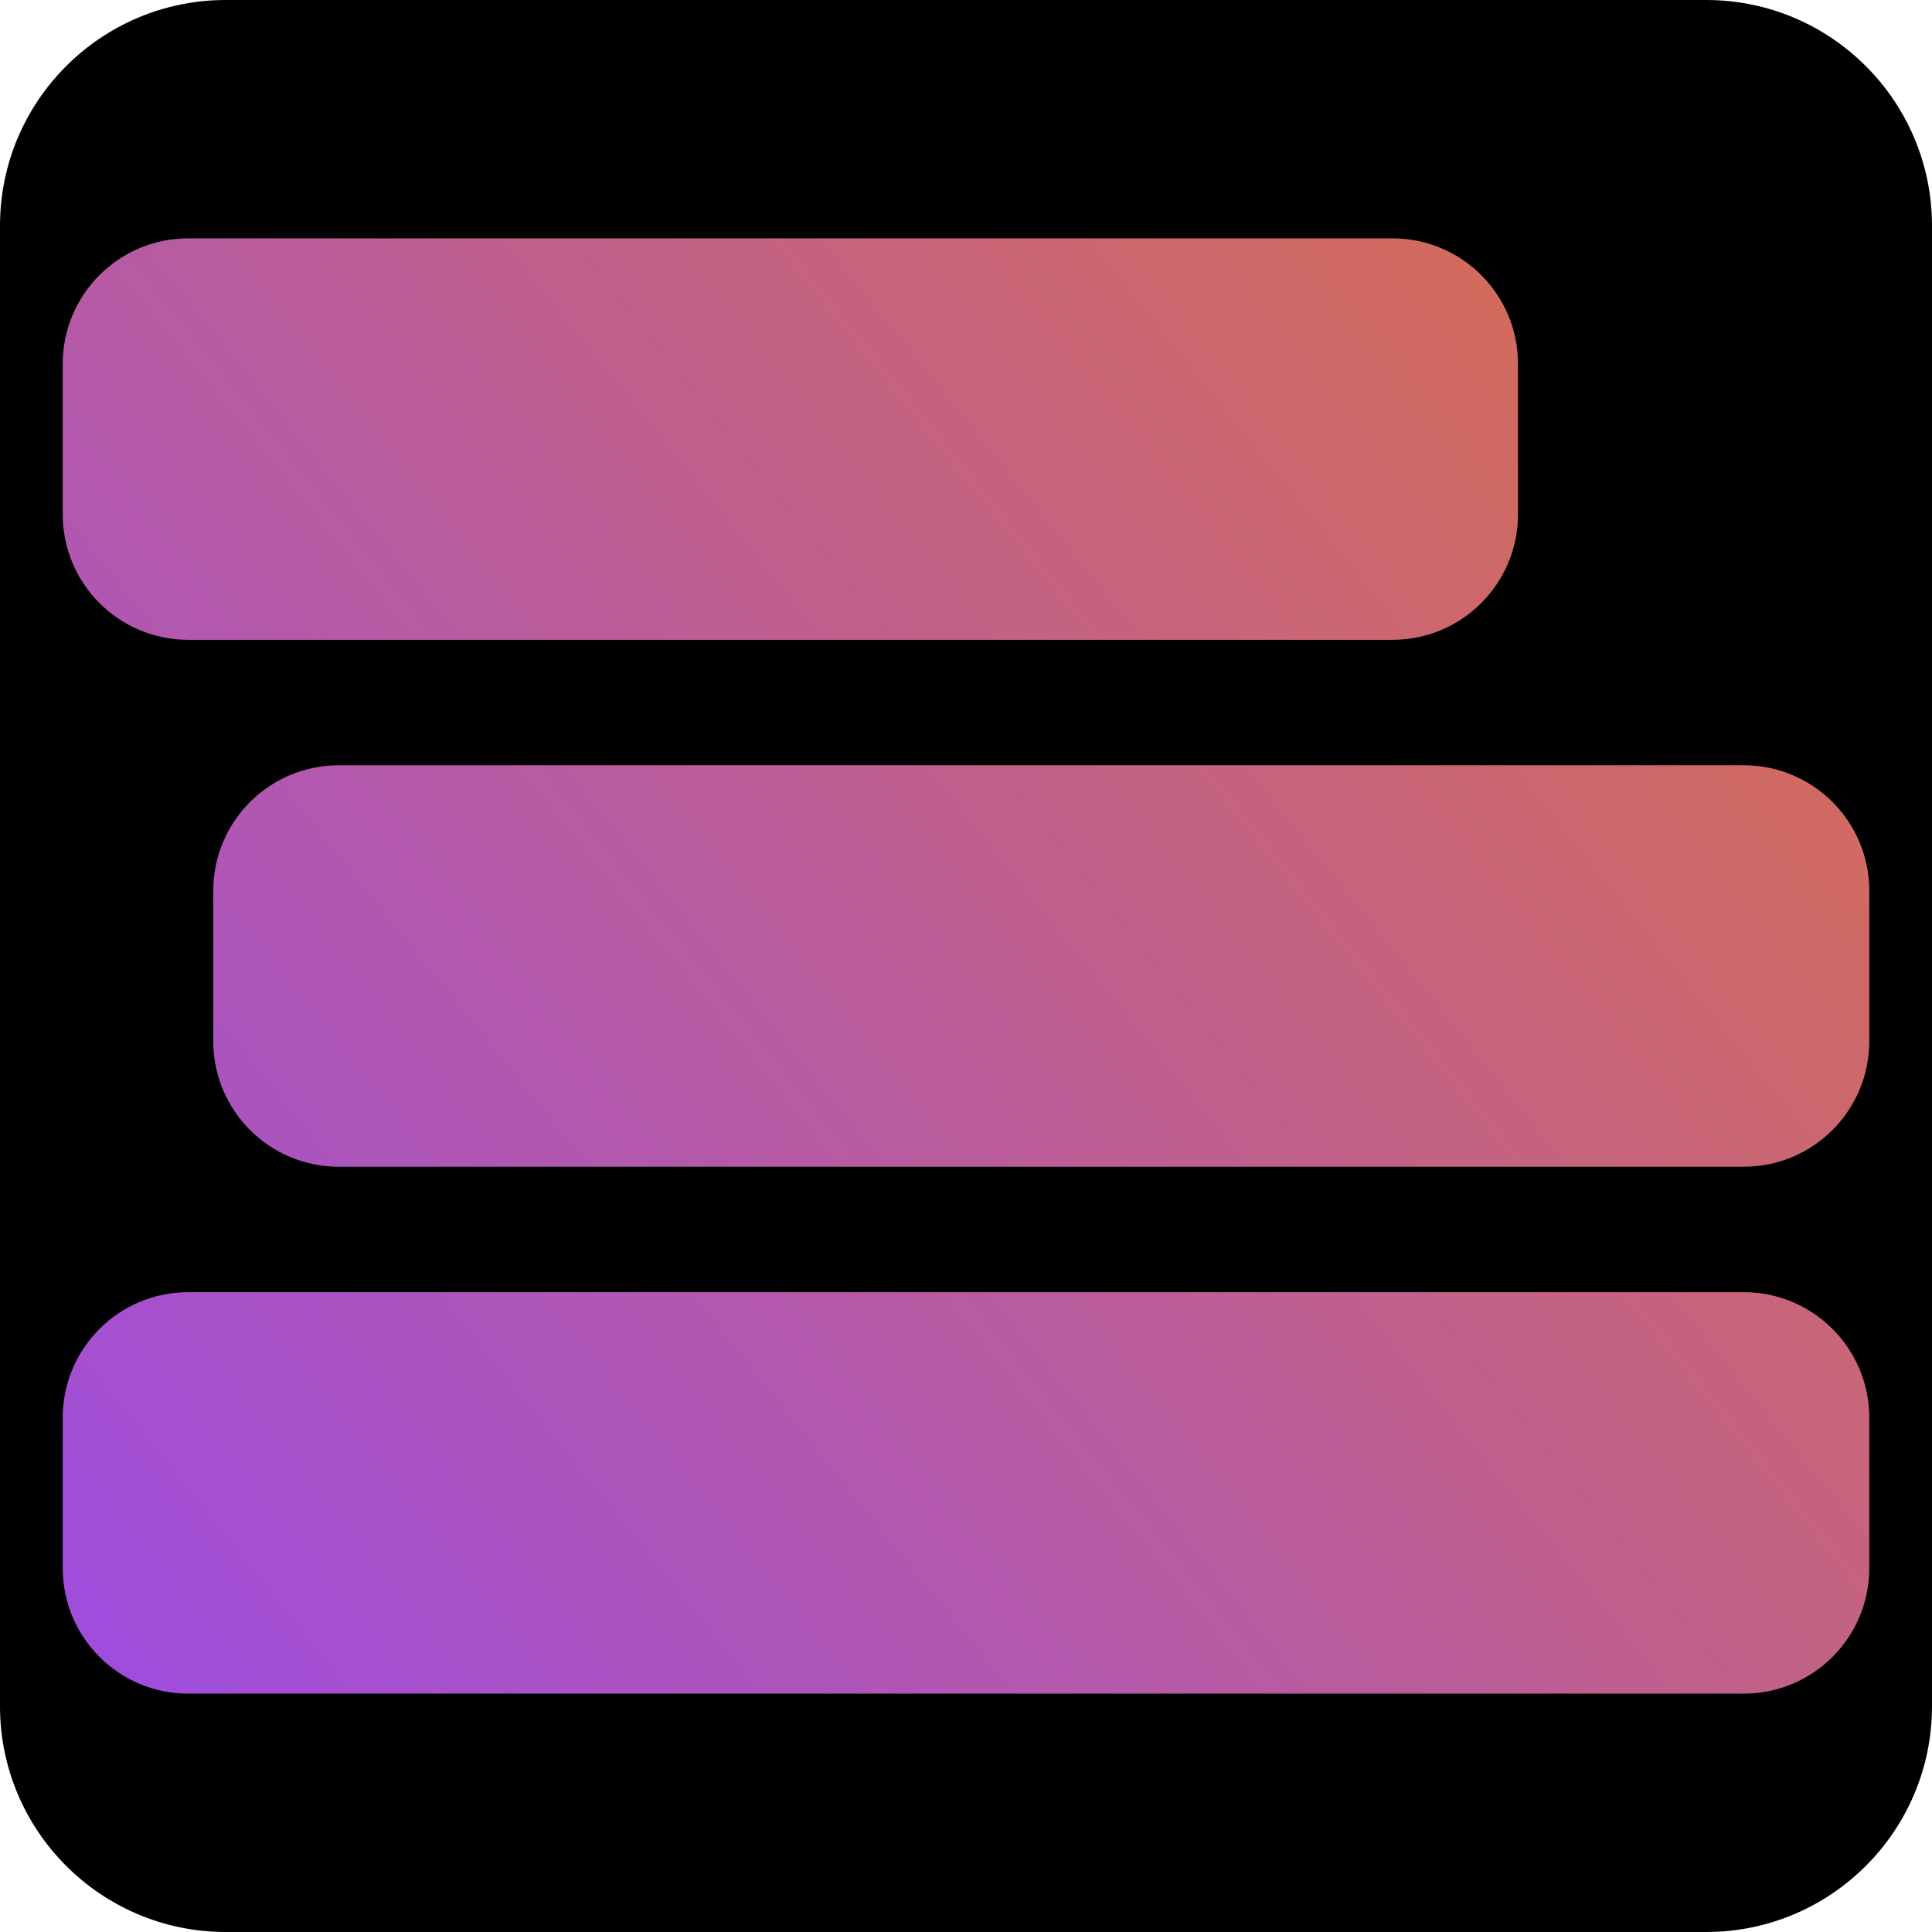
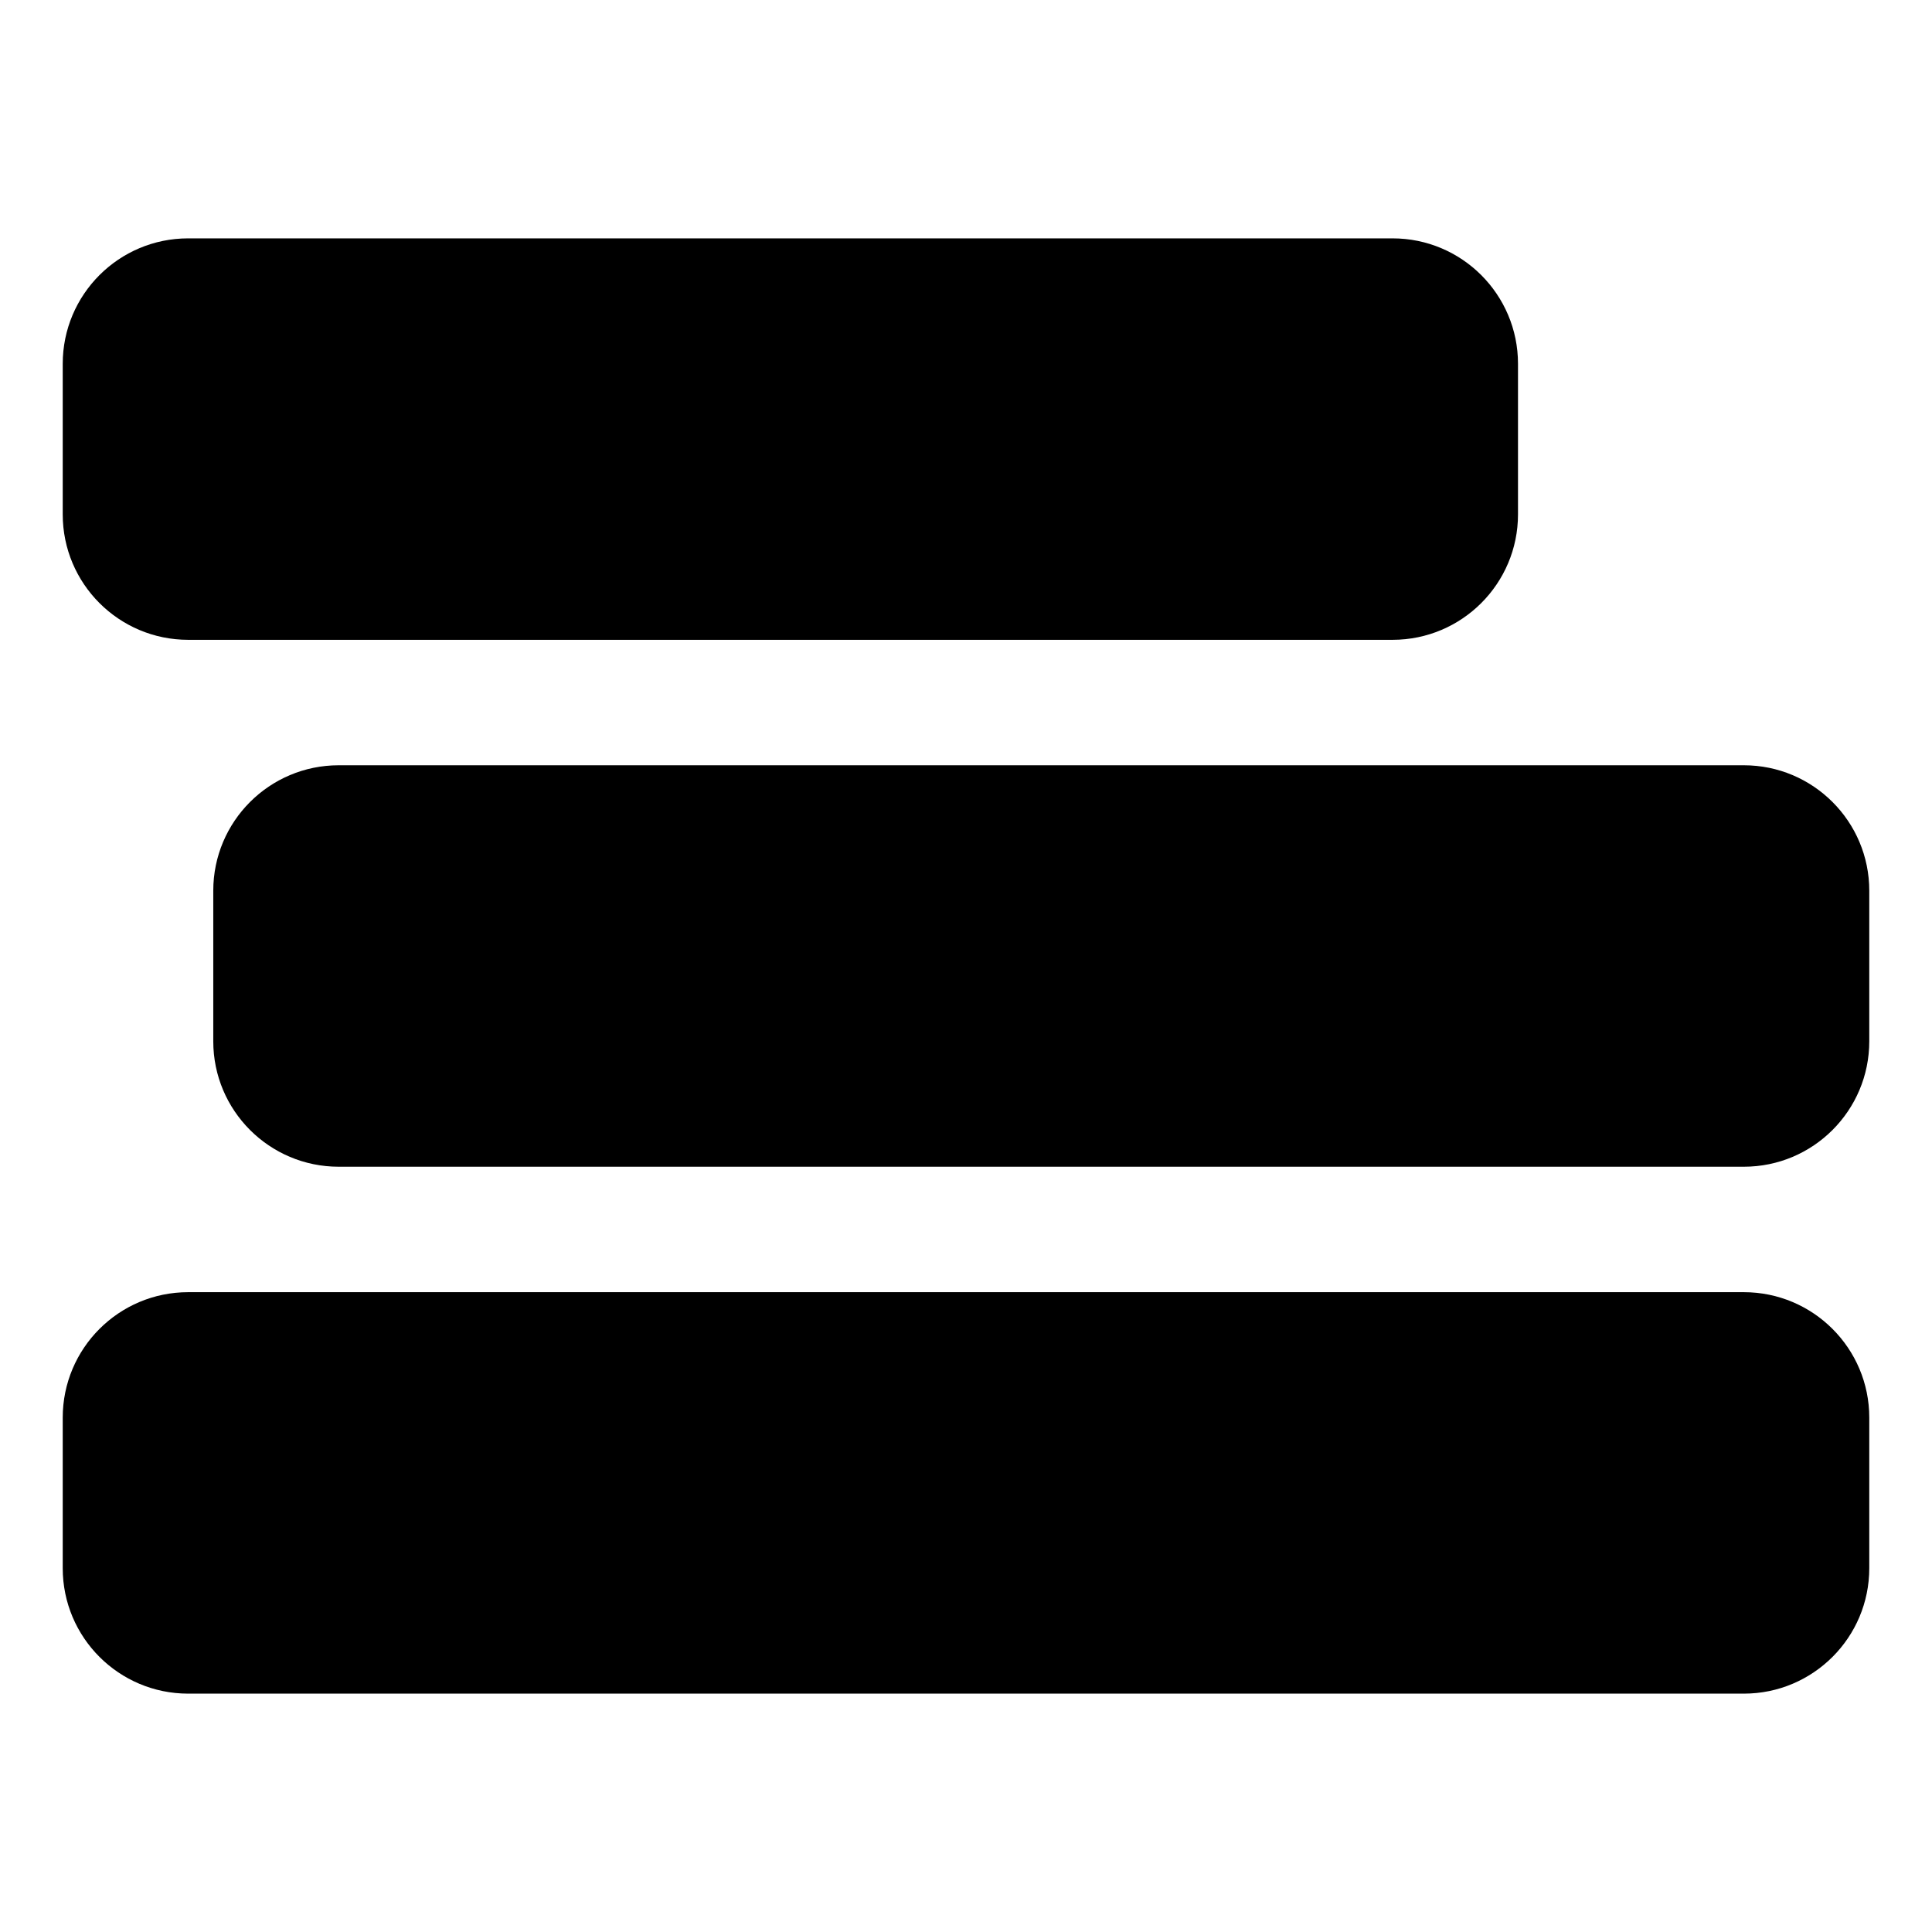
<svg xmlns="http://www.w3.org/2000/svg" viewBox="102 102 308 308" width="308" height="308" fill="none">
-   <defs>
-     <linearGradient id="cozybooks" gradientUnits="userSpaceOnUse" x1="112" y1="372" x2="400" y2="140">
-       <stop offset="0" stop-color="#9e4ce0" />
-       <stop offset="1" stop-color="#db7048" />
-     </linearGradient>
-   </defs>
-   <rect x="102" y="102" width="308" height="308" rx="36" fill="#000" />
-   <g fill="url(#cozybooks)">
+   <g fill="#000">
    <rect x="112" y="140" width="232" height="64" rx="20" />
    <rect x="136" y="224" width="264" height="64" rx="20" />
    <rect x="112" y="308" width="288" height="64" rx="20" />
  </g>
</svg>
